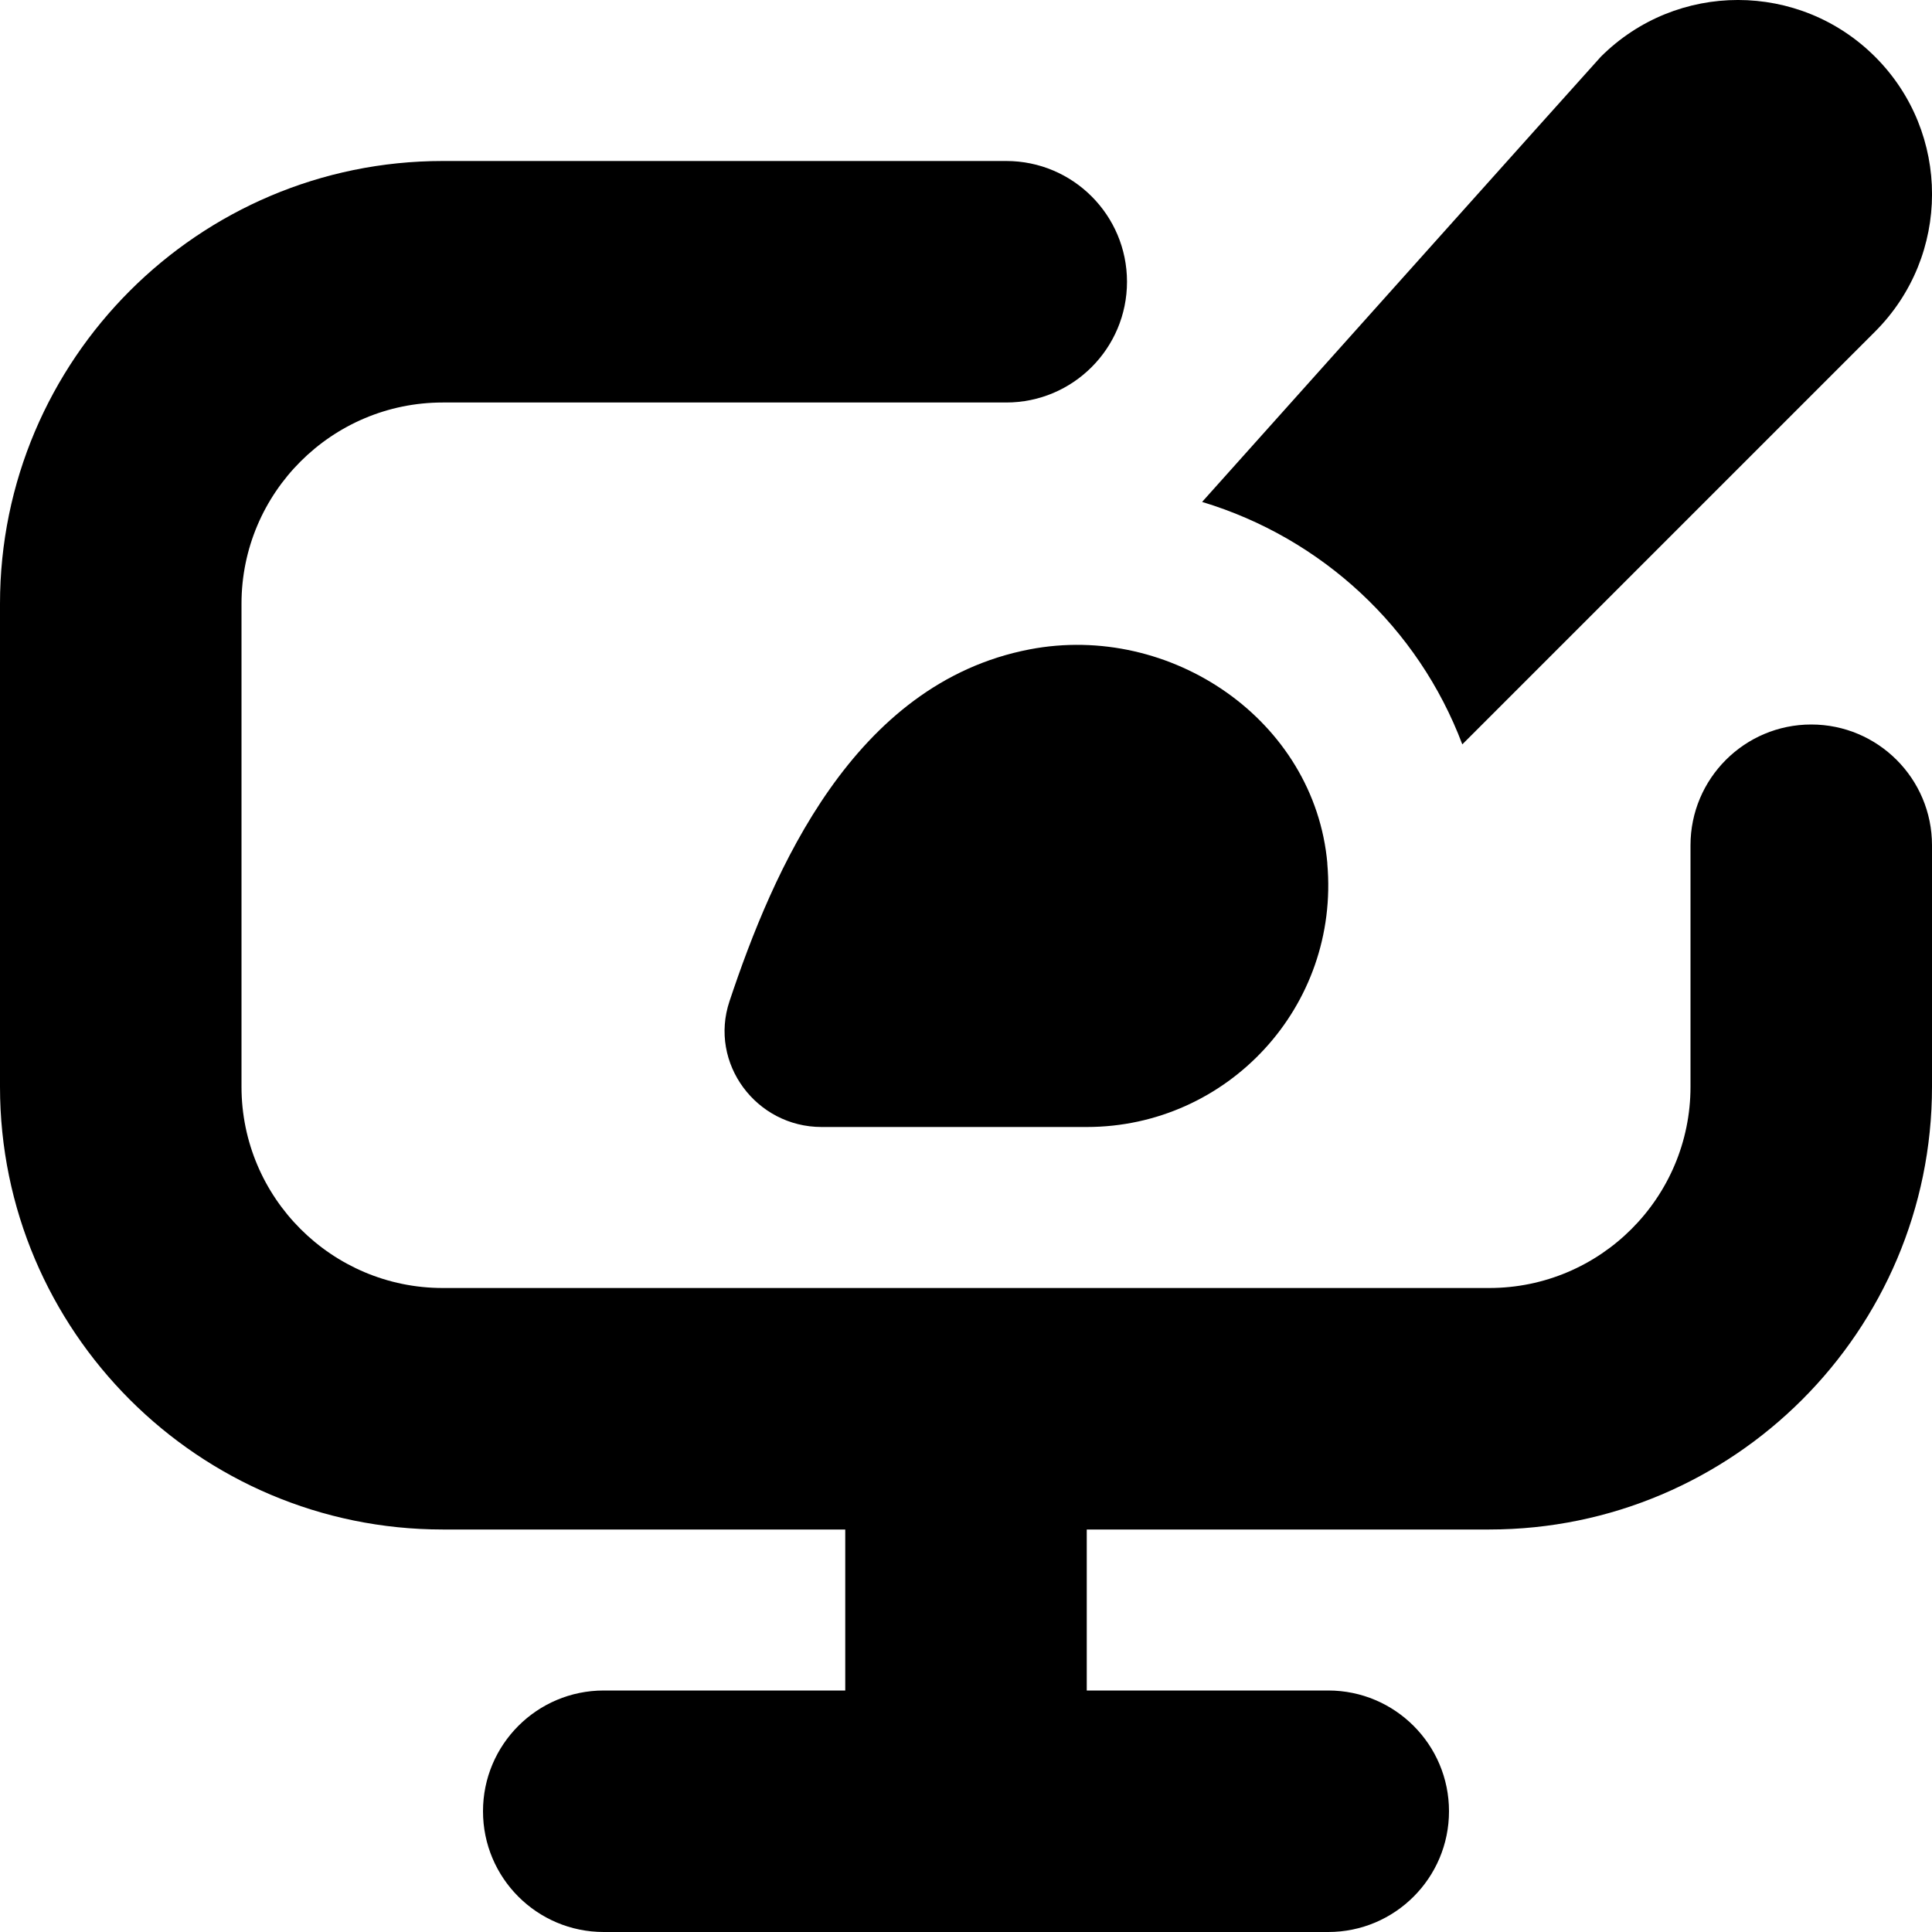
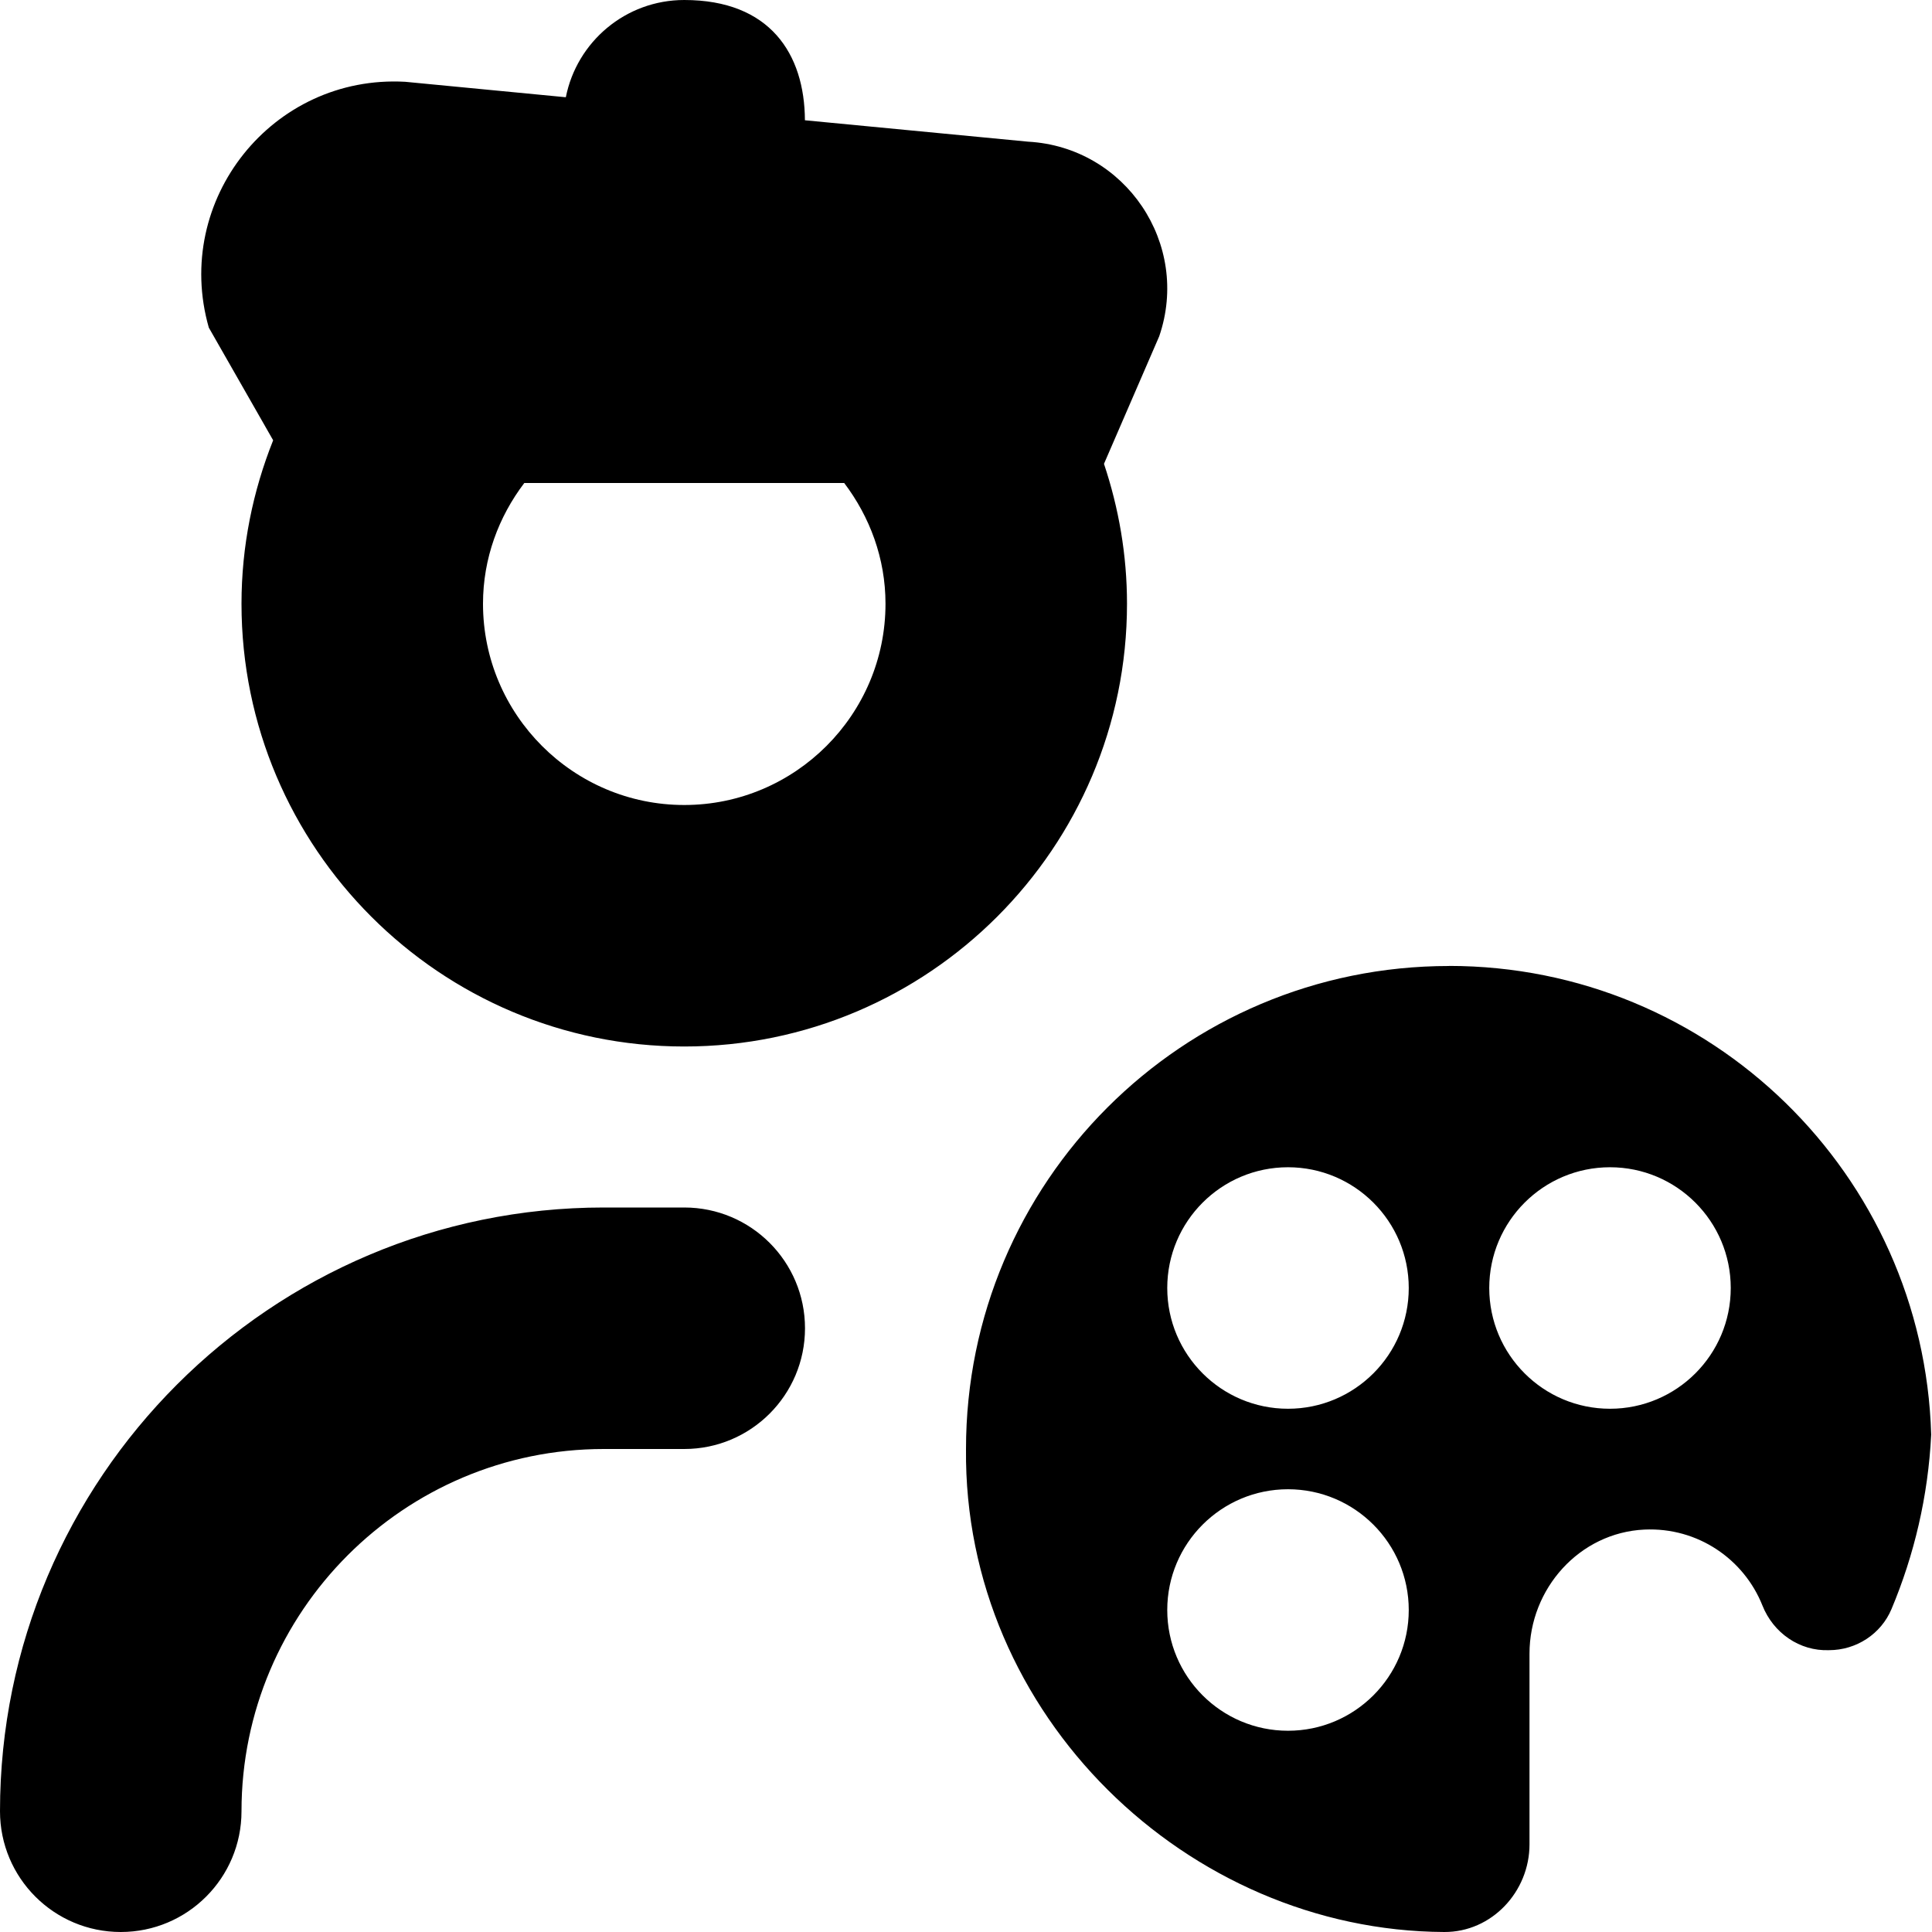
- <svg xmlns="http://www.w3.org/2000/svg" id="Layer_1" data-name="Layer 1" viewBox="0 0 24 24">
-   <path d="m16.488,10.726c.158,1.78-1.24,3.274-2.988,3.274h-3.294c-.812,0-1.402-.791-1.144-1.562.538-1.612,1.533-3.949,3.727-4.371,1.755-.338,3.542.879,3.7,2.659Zm1.678-1.48l5.126-5.126c.943-.942.945-2.47.003-3.413-.941-.942-2.467-.943-3.409-.002-.032.032-4.953,5.53-4.953,5.53,1.491.45,2.686,1.564,3.232,3.011Zm4.334-.246c-.828,0-1.5.672-1.5,1.5v3c0,1.379-1.121,2.5-2.5,2.5H5.5c-1.378,0-2.5-1.121-2.5-2.5v-6c0-1.379,1.122-2.5,2.5-2.5h7c.828,0,1.5-.672,1.5-1.5s-.672-1.5-1.5-1.5h-7C2.467,2,0,4.468,0,7.5v6c0,3.032,2.467,5.5,5.5,5.5h5v2h-3c-.829,0-1.5.672-1.5,1.5s.671,1.5,1.5,1.5h9c.828,0,1.5-.672,1.5-1.5s-.672-1.5-1.5-1.5h-3v-2h5c3.032,0,5.5-2.468,5.5-5.5v-3c0-.828-.672-1.5-1.5-1.5Z" />
+ <svg xmlns="http://www.w3.org/2000/svg" id="Layer_1" viewBox="0 0 24 24" data-name="Layer 1">
+   <path d="m3.393 5.47c-.251.629-.393 1.313-.393 2.03 0 3.033 2.467 5.5 5.5 5.5s5.5-2.467 5.5-5.5c0-.608-.103-1.191-.286-1.738l.686-1.584c.393-1.146-.418-2.351-1.628-2.418l-2.773-.266c-.004-.826-.435-1.494-1.499-1.494-.729 0-1.335.52-1.471 1.208l-1.996-.192c-1.647-.091-2.892 1.468-2.439 3.054l.799 1.399zm5.107 4.53c-1.378 0-2.5-1.122-2.5-2.5 0-.565.195-1.081.513-1.5h3.974c.317.419.513.935.513 1.5 0 1.378-1.122 2.5-2.5 2.5zm9.5 2c-3.314 0-6 2.686-6 6-.033 3.306 2.749 5.985 5.941 6 .589.003 1.059-.5 1.059-1.089v-2.369c0-.808.621-1.503 1.427-1.541.663-.031 1.237.368 1.466.942.135.341.461.57.828.556.337 0 .646-.2.776-.511.282-.672.455-1.401.493-2.166-.094-3.231-2.737-5.823-5.991-5.823zm-2 9.5c-.828 0-1.5-.672-1.5-1.5s.672-1.5 1.5-1.5 1.5.672 1.5 1.5-.672 1.5-1.5 1.5zm0-4c-.828 0-1.5-.672-1.5-1.5s.672-1.5 1.5-1.5 1.5.672 1.5 1.5-.672 1.5-1.5 1.5zm4 0c-.828 0-1.5-.672-1.5-1.5s.672-1.5 1.5-1.5 1.5.672 1.5 1.5-.672 1.5-1.5 1.5zm-10-1c0 .828-.671 1.5-1.5 1.5h-1c-2.481 0-4.5 2.019-4.5 4.5 0 .828-.671 1.5-1.5 1.5s-1.5-.672-1.5-1.5c0-4.136 3.364-7.5 7.5-7.5h1c.829 0 1.5.672 1.5 1.5z" />
</svg>
